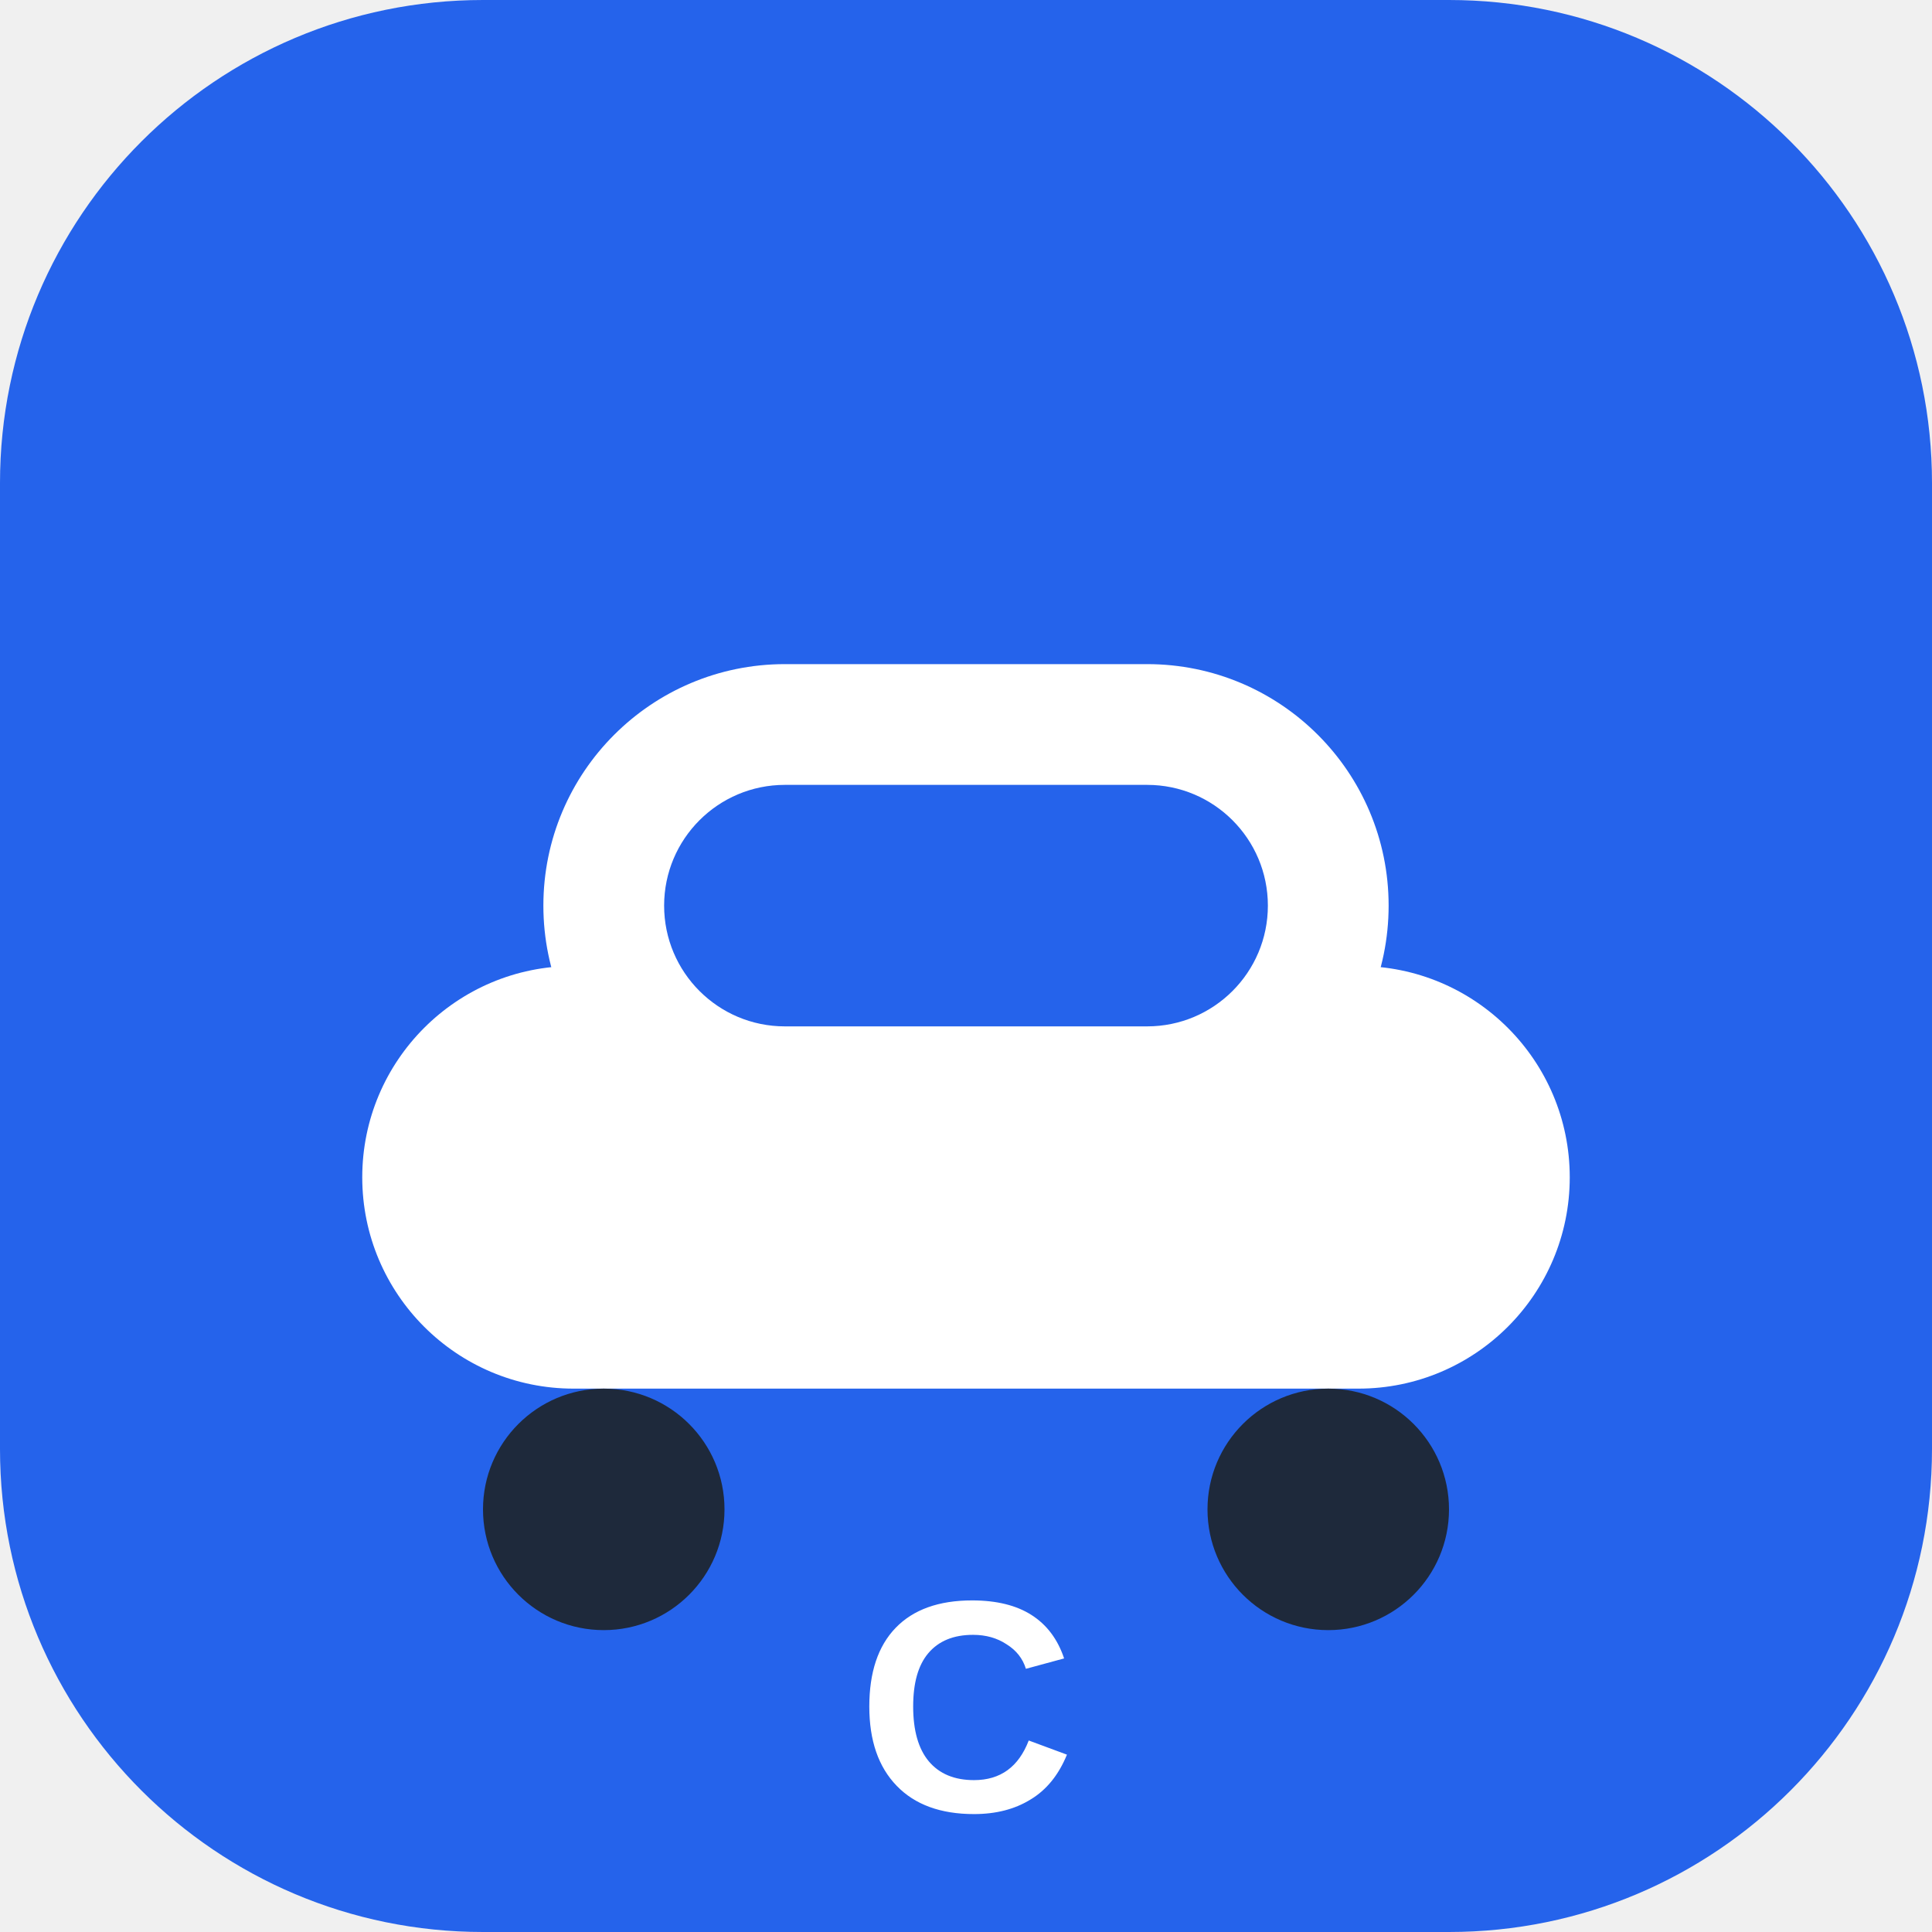
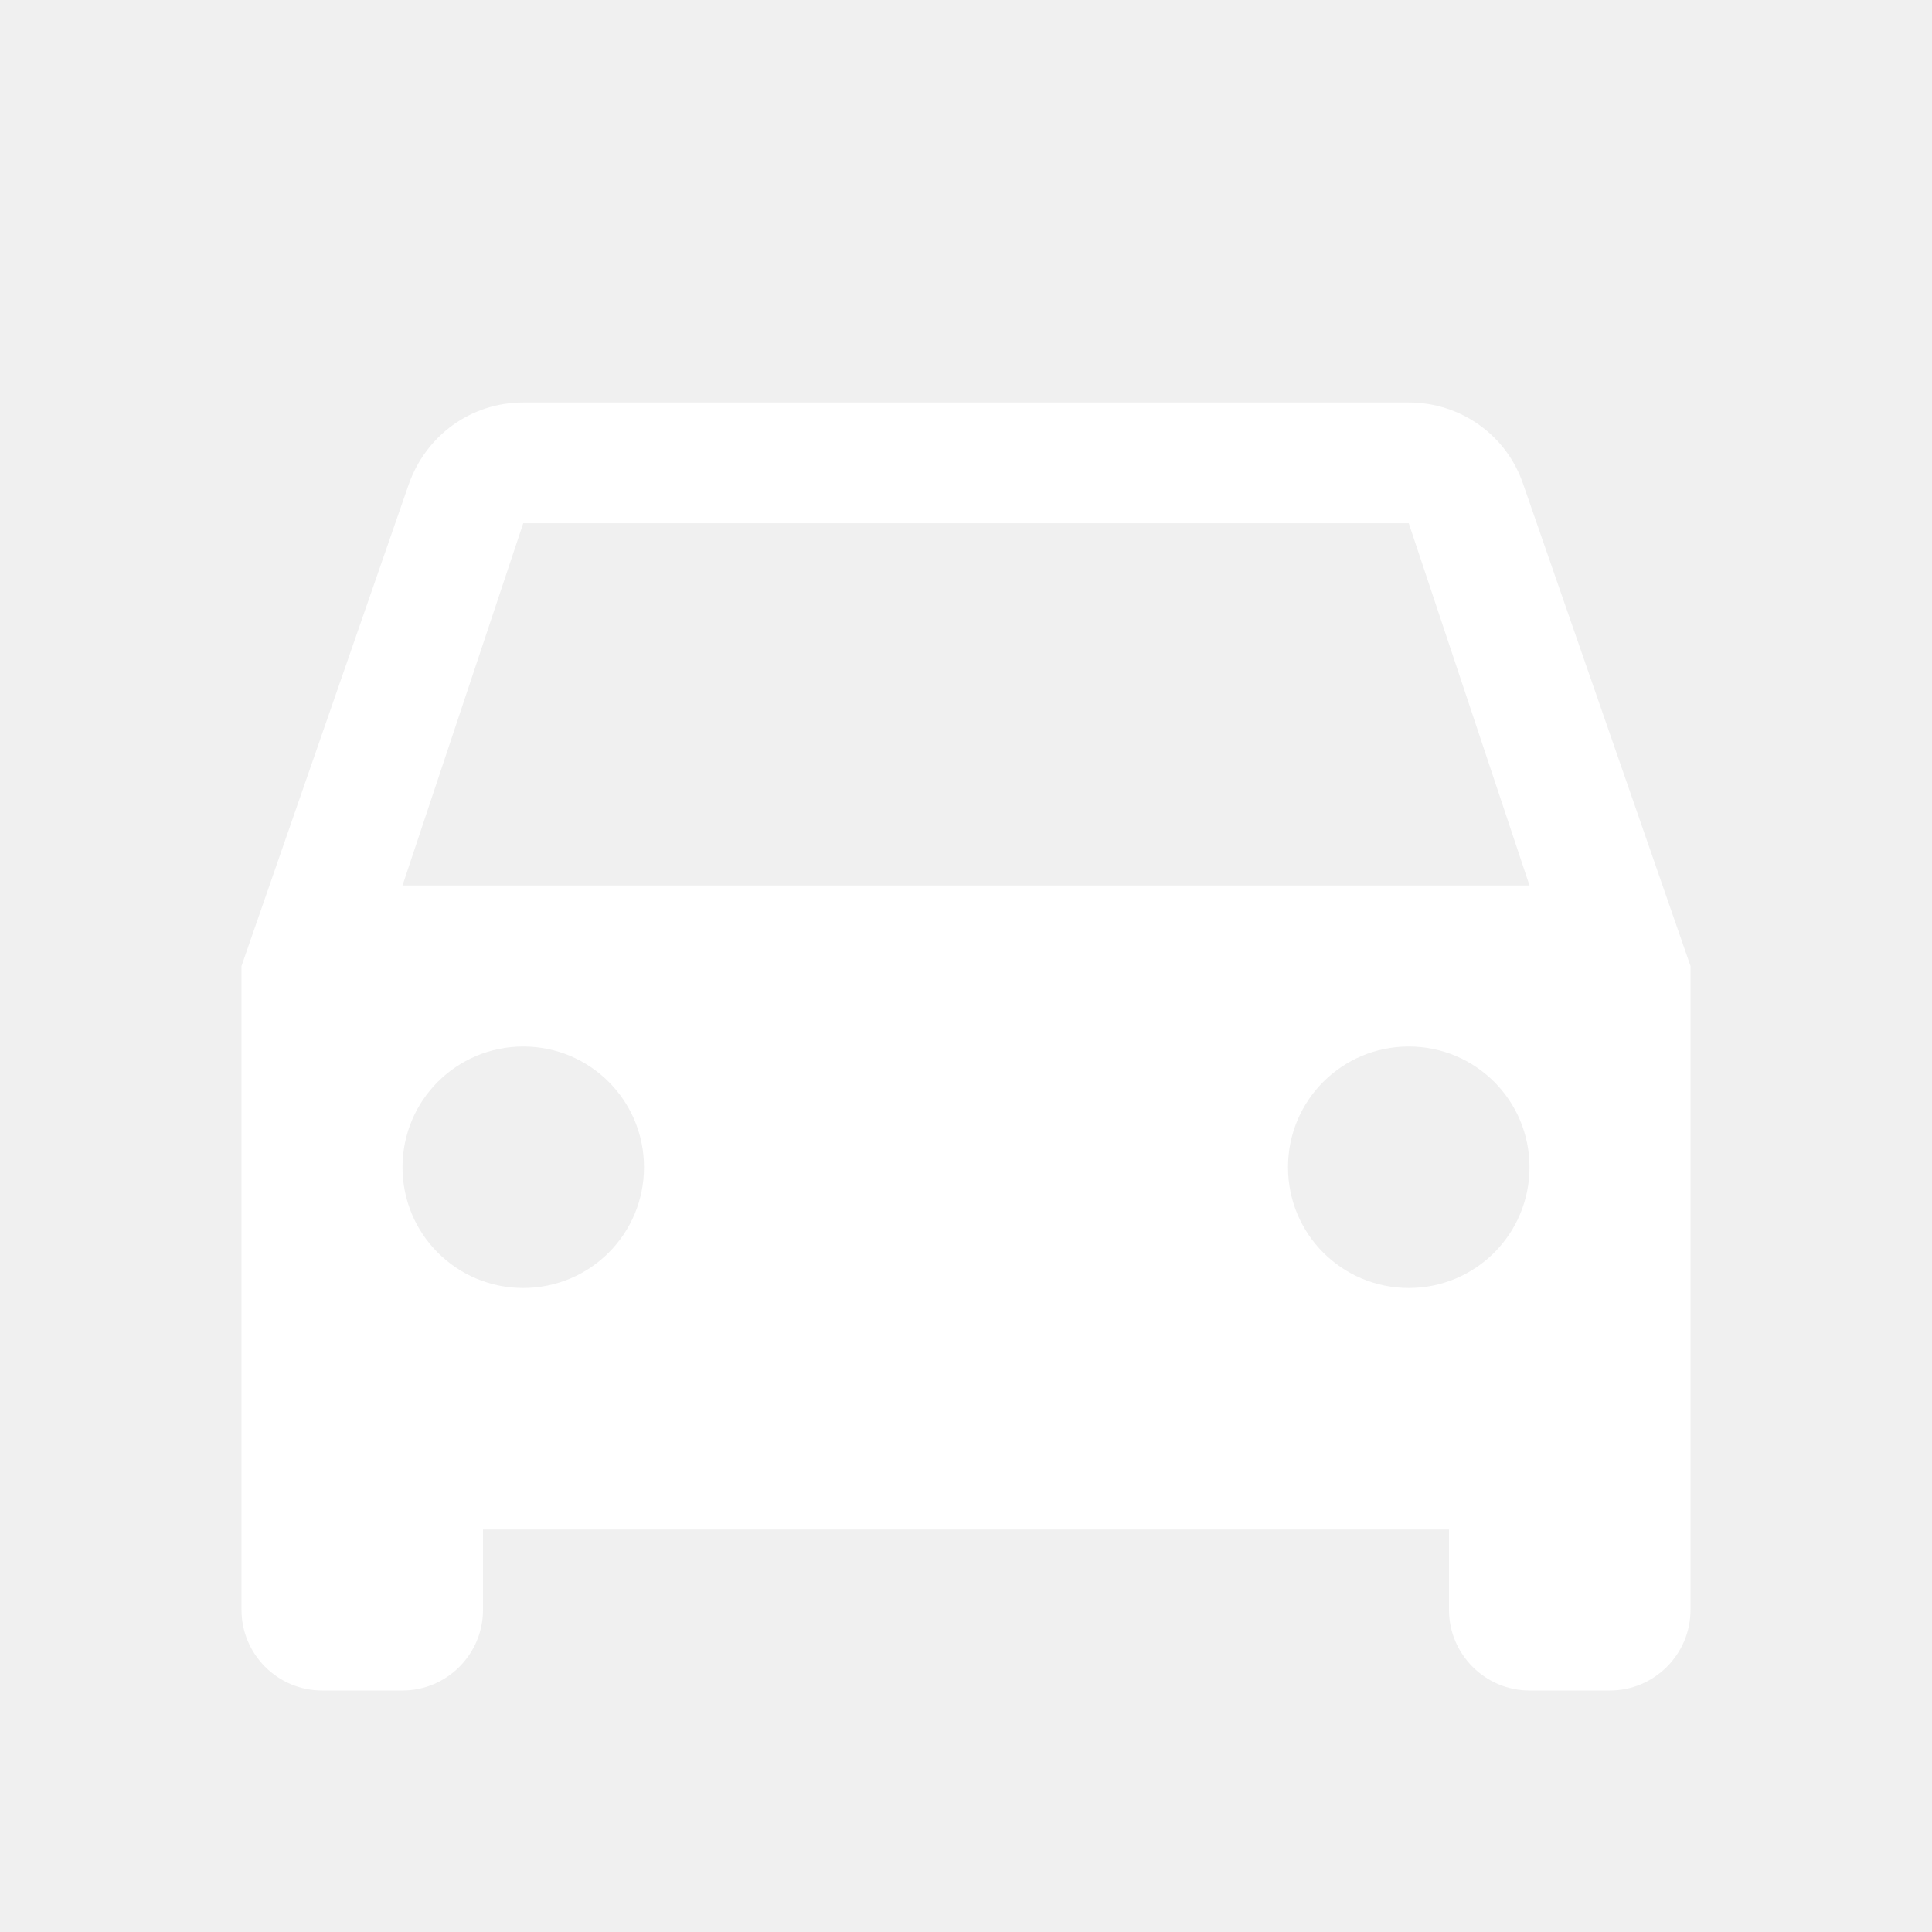
- <svg xmlns="http://www.w3.org/2000/svg" viewBox="0 0 64 64" fill="none">
-   <rect width="64" height="64" rx="16" fill="#2563eb" />
-   <g>
-     <rect x="12" y="32" width="40" height="14" rx="7" fill="#fff" />
-     <rect x="18" y="22" width="28" height="16" rx="8" fill="#fff" />
-     <rect x="22" y="26" width="20" height="8" rx="4" fill="#2563eb" />
-     <circle cx="20" cy="50" r="4" fill="#1e293b" />
-     <circle cx="44" cy="50" r="4" fill="#1e293b" />
-   </g>
-   <text x="32" y="60" text-anchor="middle" font-size="10" fill="#fff" font-family="Arial" font-weight="bold">C</text>
+ <svg xmlns="http://www.w3.org/2000/svg" focusable="false" aria-hidden="true" viewBox="0 0 24 24" fill="white">
+   <path d="M18.92 6.01C18.72 5.42 18.16 5 17.5 5h-11c-.66 0-1.21.42-1.42 1.01L3 12v8c0 .55.45 1 1 1h1c.55 0 1-.45 1-1v-1h12v1c0 .55.45 1 1 1h1c.55 0 1-.45 1-1v-8zM6.5 16c-.83 0-1.5-.67-1.5-1.5S5.67 13 6.5 13s1.5.67 1.5 1.5S7.33 16 6.5 16m11 0c-.83 0-1.5-.67-1.5-1.5s.67-1.5 1.5-1.5 1.5.67 1.5 1.5-.67 1.5-1.5 1.5M5 11l1.5-4.5h11L19 11z" />
</svg>
